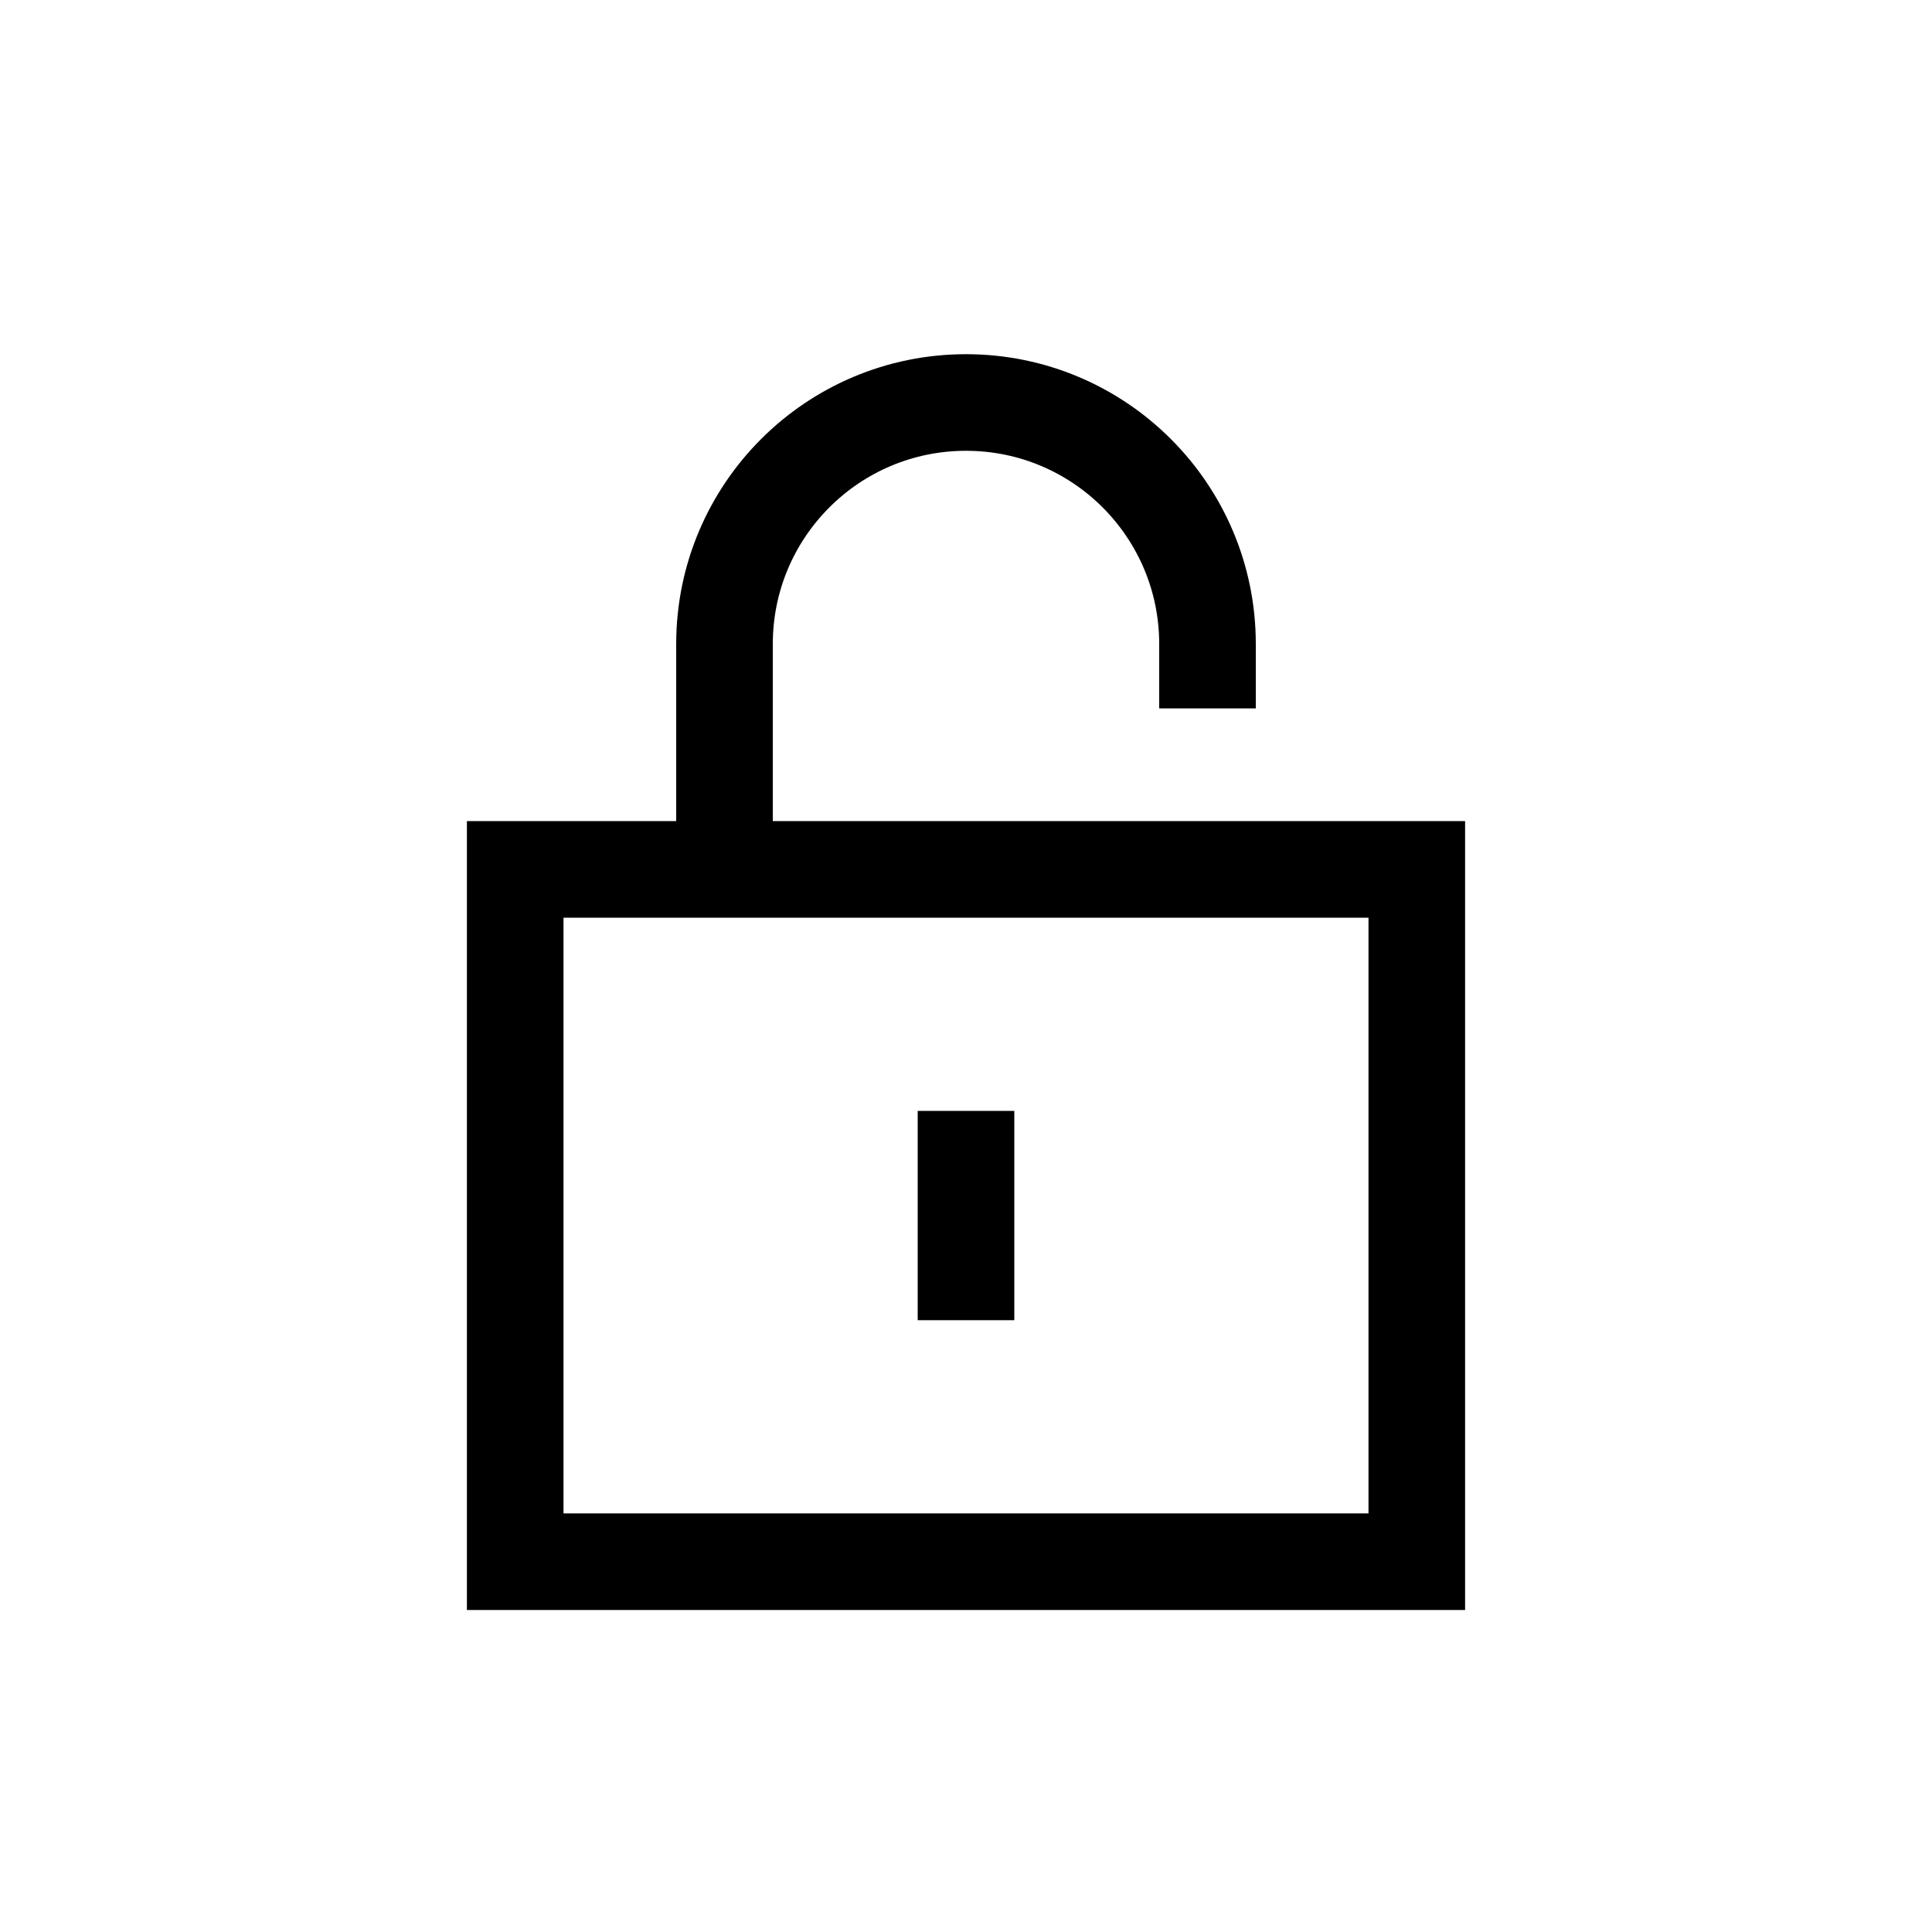
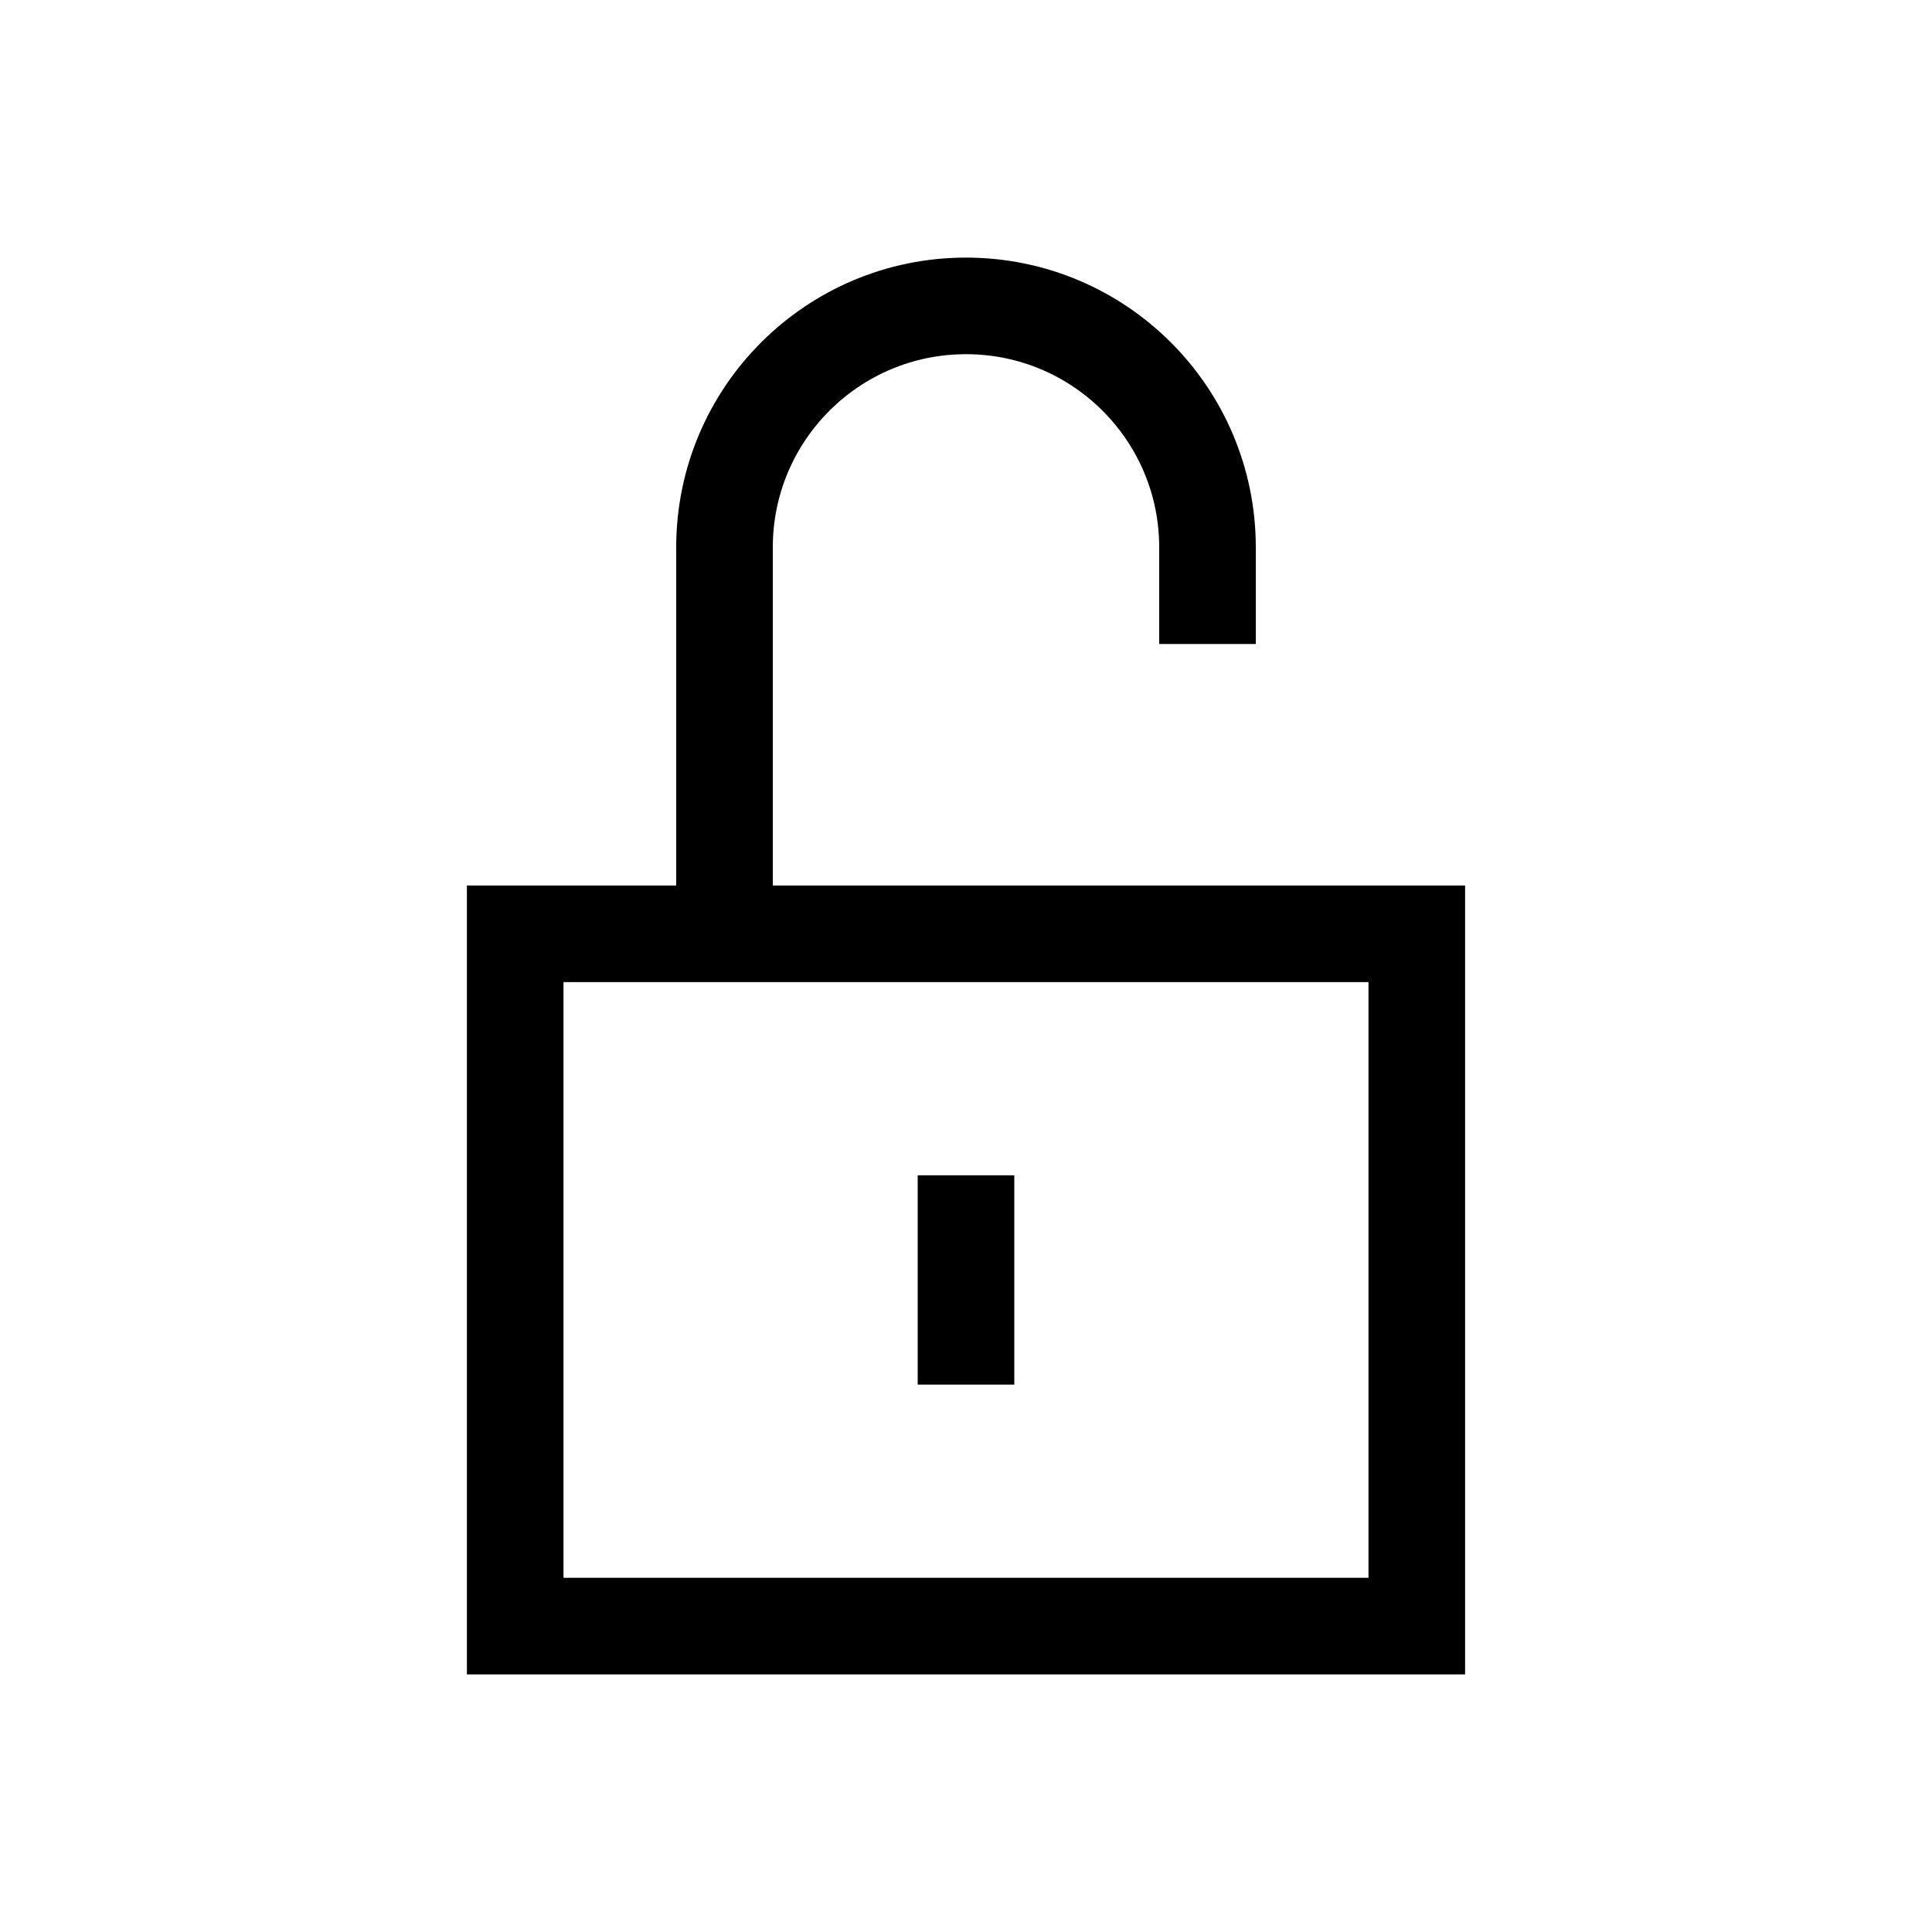
<svg xmlns="http://www.w3.org/2000/svg" width="24" height="24" viewBox="0 0 24 24" fill="none" stroke="currentColor" stroke-width="1.2" stroke-linecap="butt" stroke-linejoin="miter">
-   <polygon points="6.4 10.8 17.6 10.8 17.6 19.4 6.4 19.4" />
-   <path d="M9 10.8 V8 A3 3 0 0 1 15 8 V8.8" />
-   <line x1="12" y1="13.8" x2="12" y2="16.4" />
+   <polygon points="6.4 11.6 17.6 11.6 17.6 20.2 6.4 20.2" />
+   <path d="M9 11.6 V6.8 A3 3 0 0 1 15 6.8 V8" />
+   <line x1="12" y1="14.6" x2="12" y2="17.2" />
</svg>
